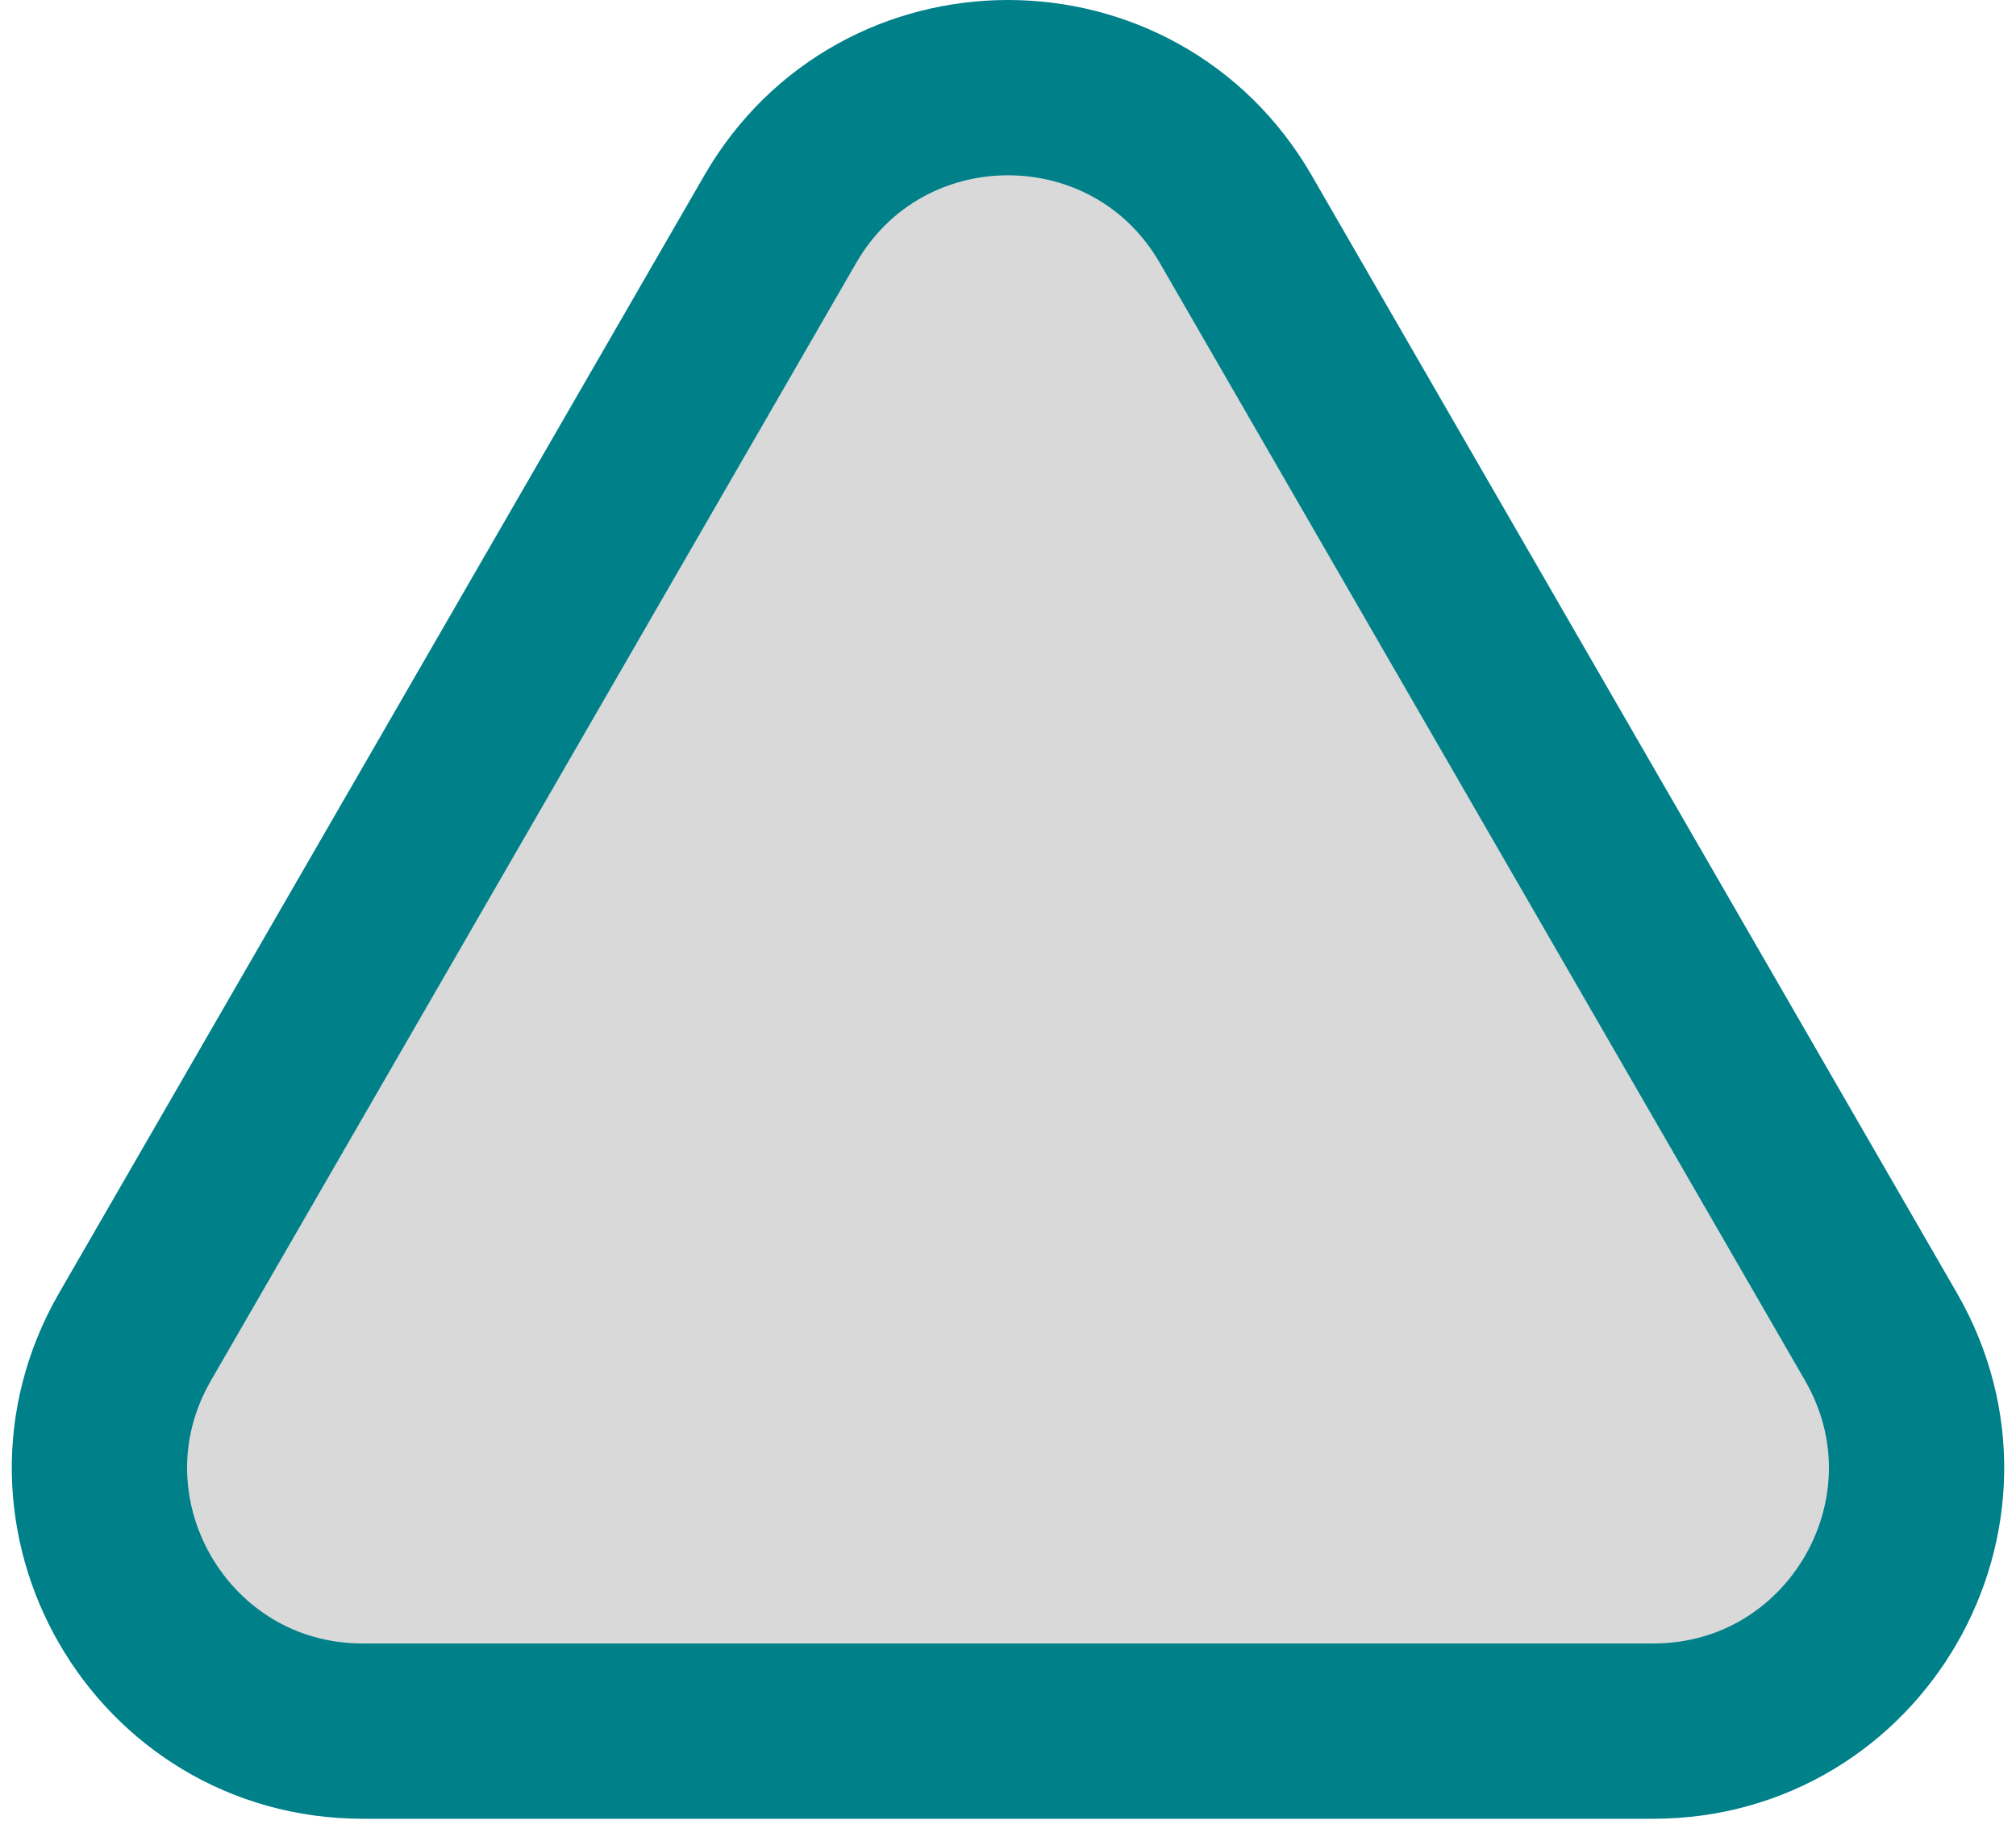
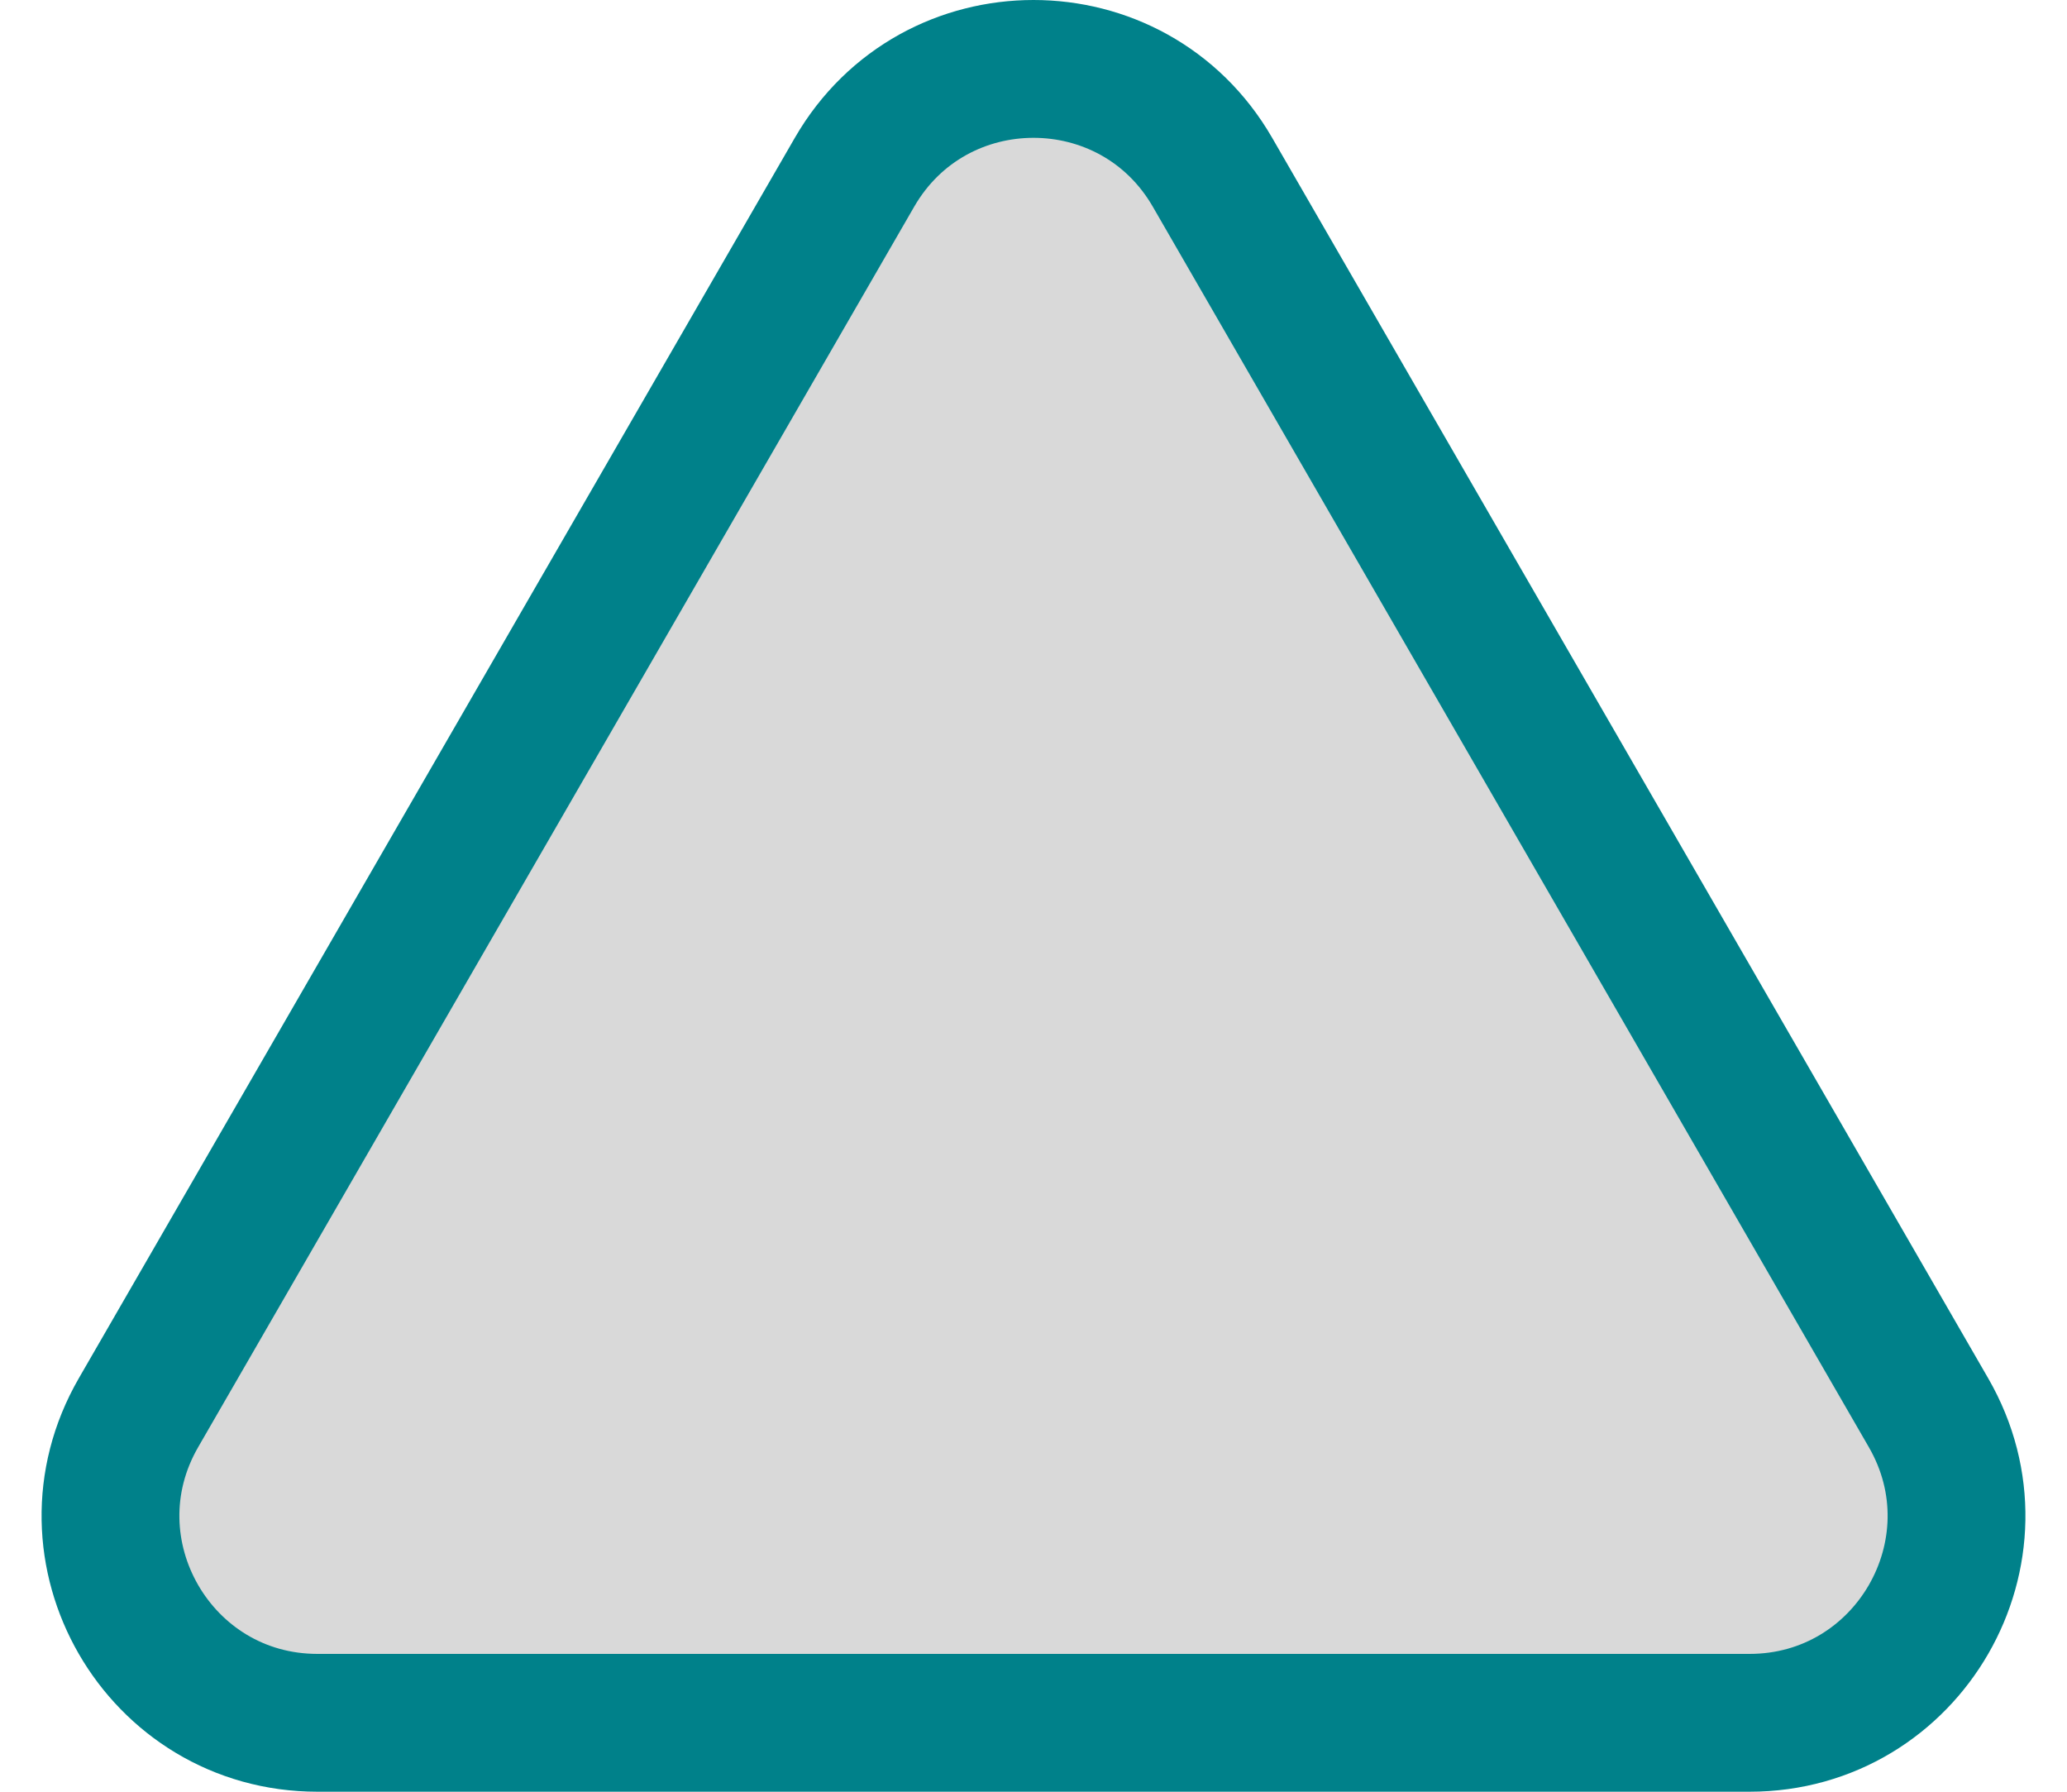
- <svg xmlns="http://www.w3.org/2000/svg" width="23" height="21" viewBox="0 0 23 21" fill="none">
-   <path d="M21.459 15.25L14.098 2.5C12.943 0.5 10.057 0.5 8.902 2.5L1.541 15.25C0.386 17.25 1.829 19.75 4.139 19.75H18.861C21.171 19.75 22.614 17.25 21.459 15.25Z" fill="#D9D9D9" stroke="#00818A" stroke-width="2" />
+ <svg xmlns="http://www.w3.org/2000/svg" width="30" height="26" viewBox="0 0 30 26" fill="none">
+   <path d="M27.99 20.5L17.598 2.5C16.443 0.5 13.557 0.5 12.402 2.5L2.01 20.5C0.855 22.5 2.298 25 4.608 25H25.392C27.702 25 29.145 22.5 27.99 20.5Z" fill="#D9D9D9" stroke="#00818A" stroke-width="2" />
</svg>
